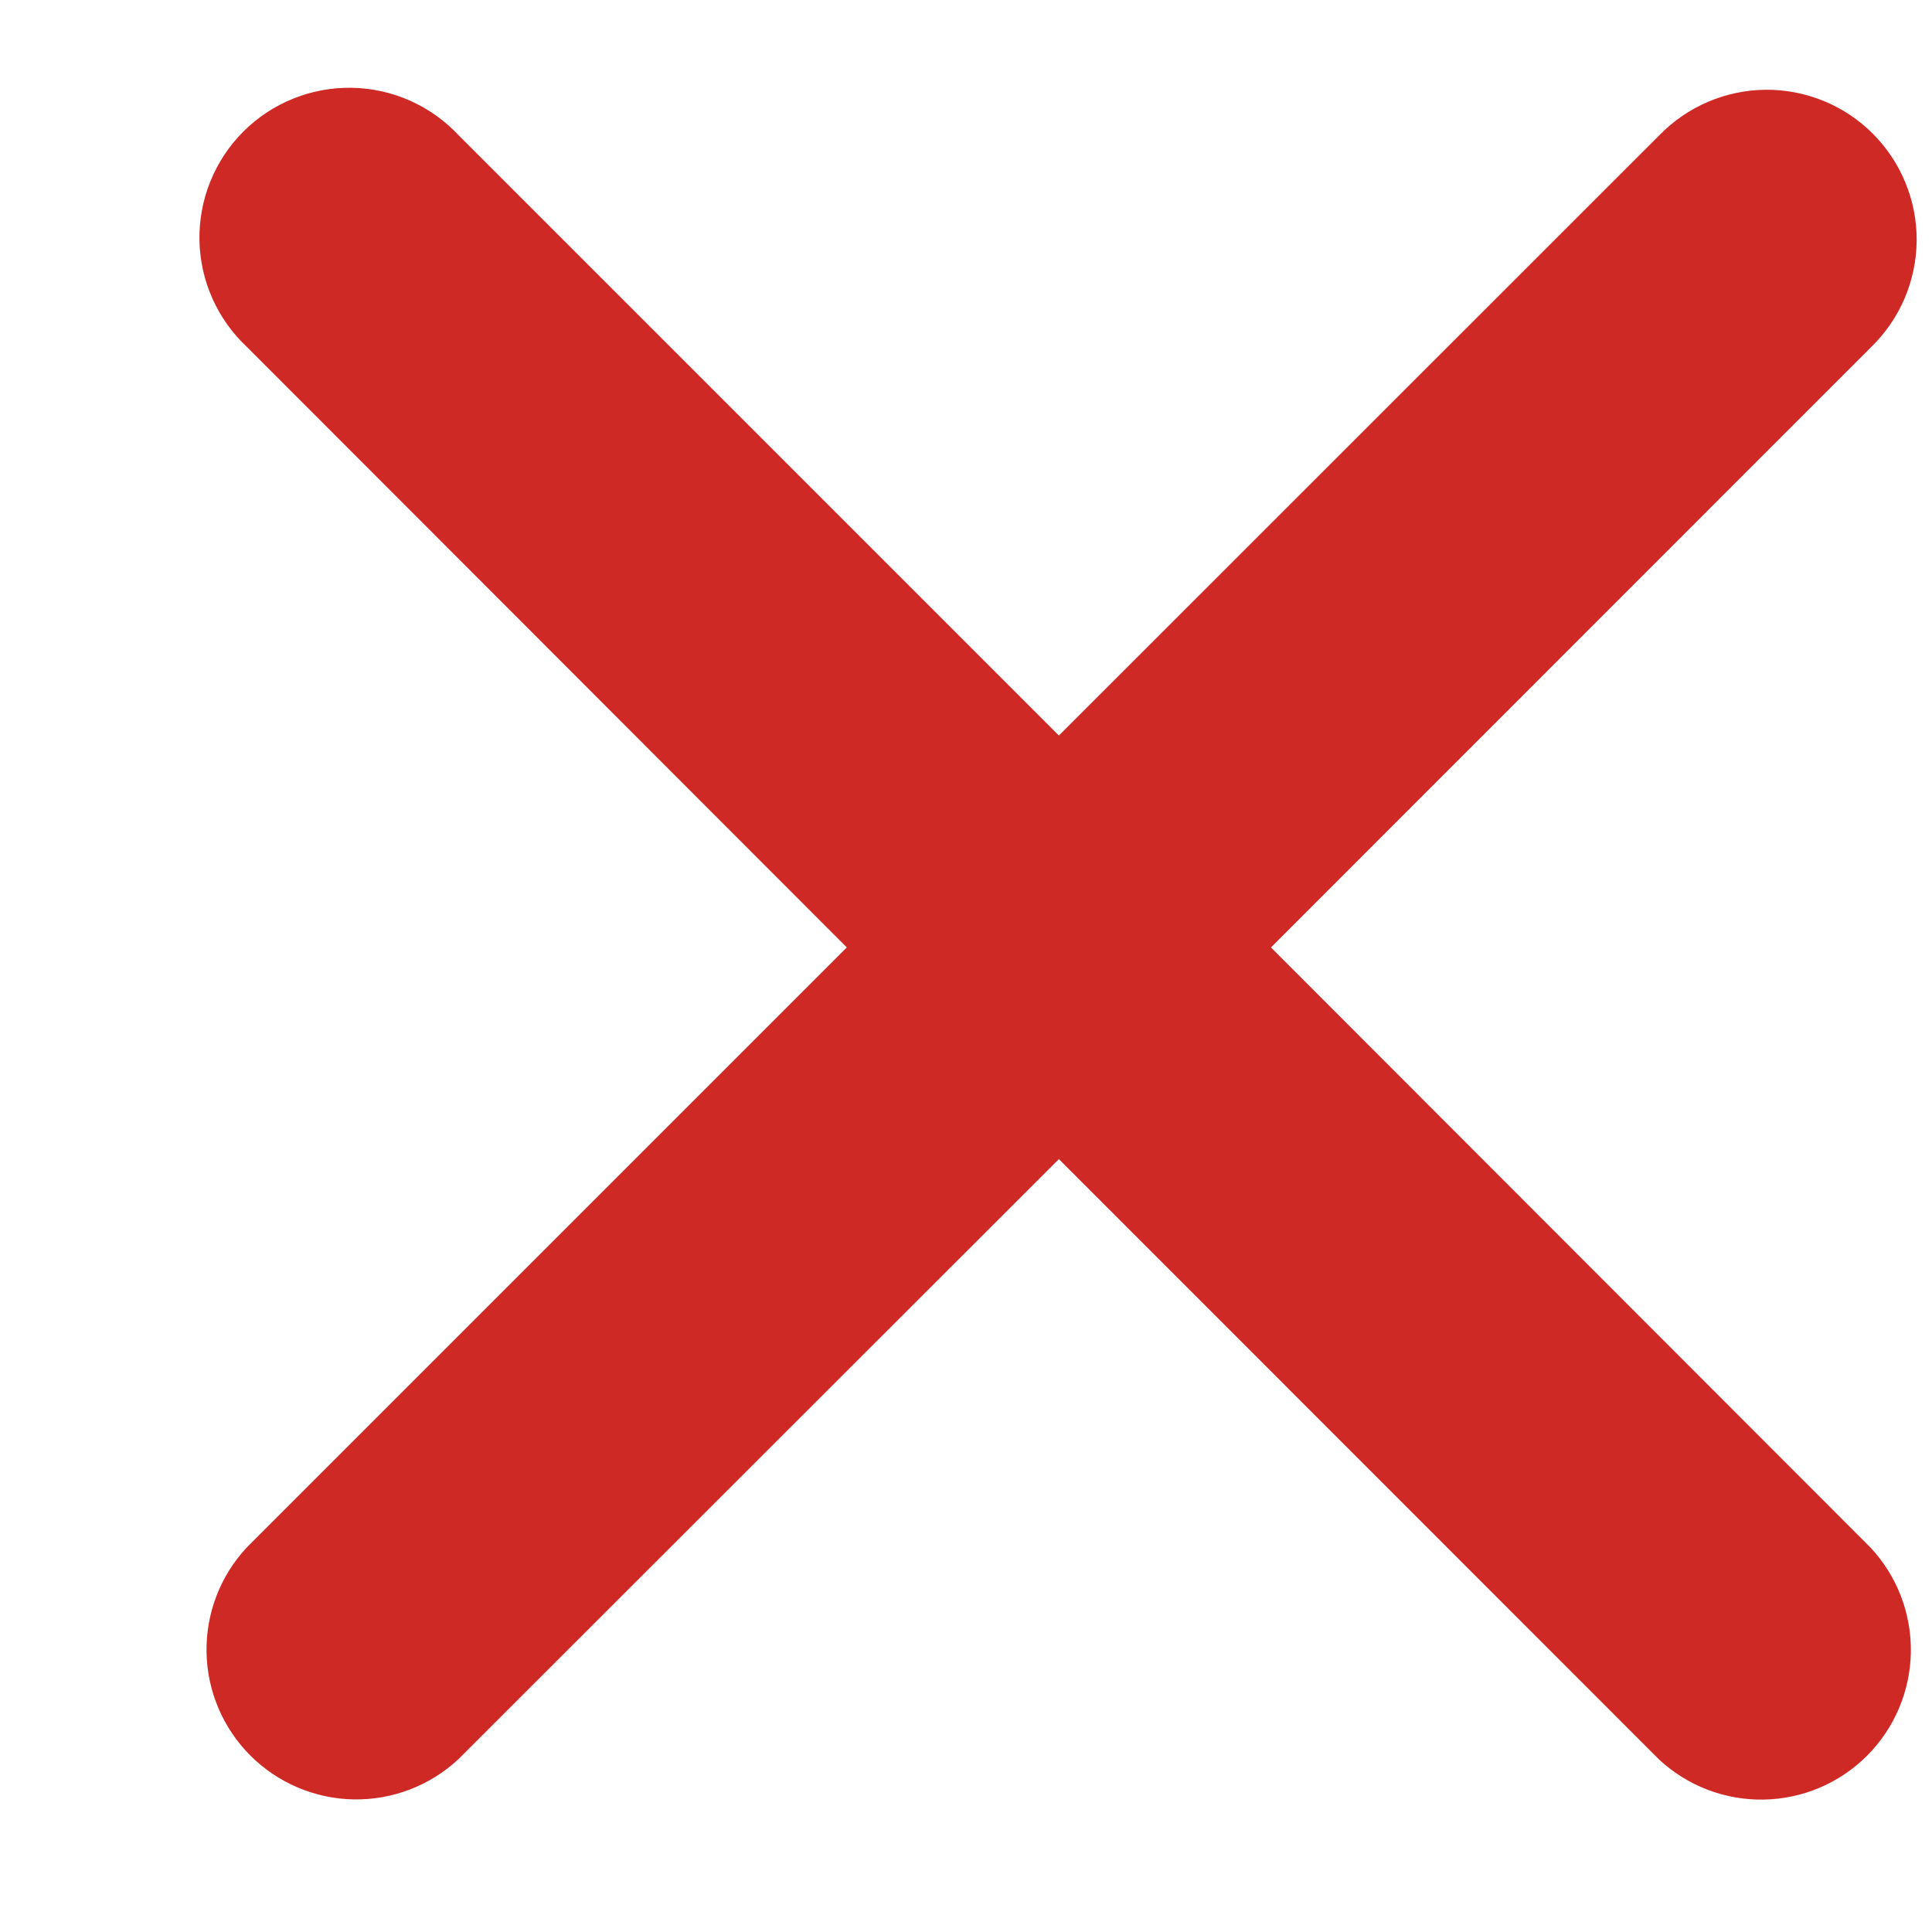
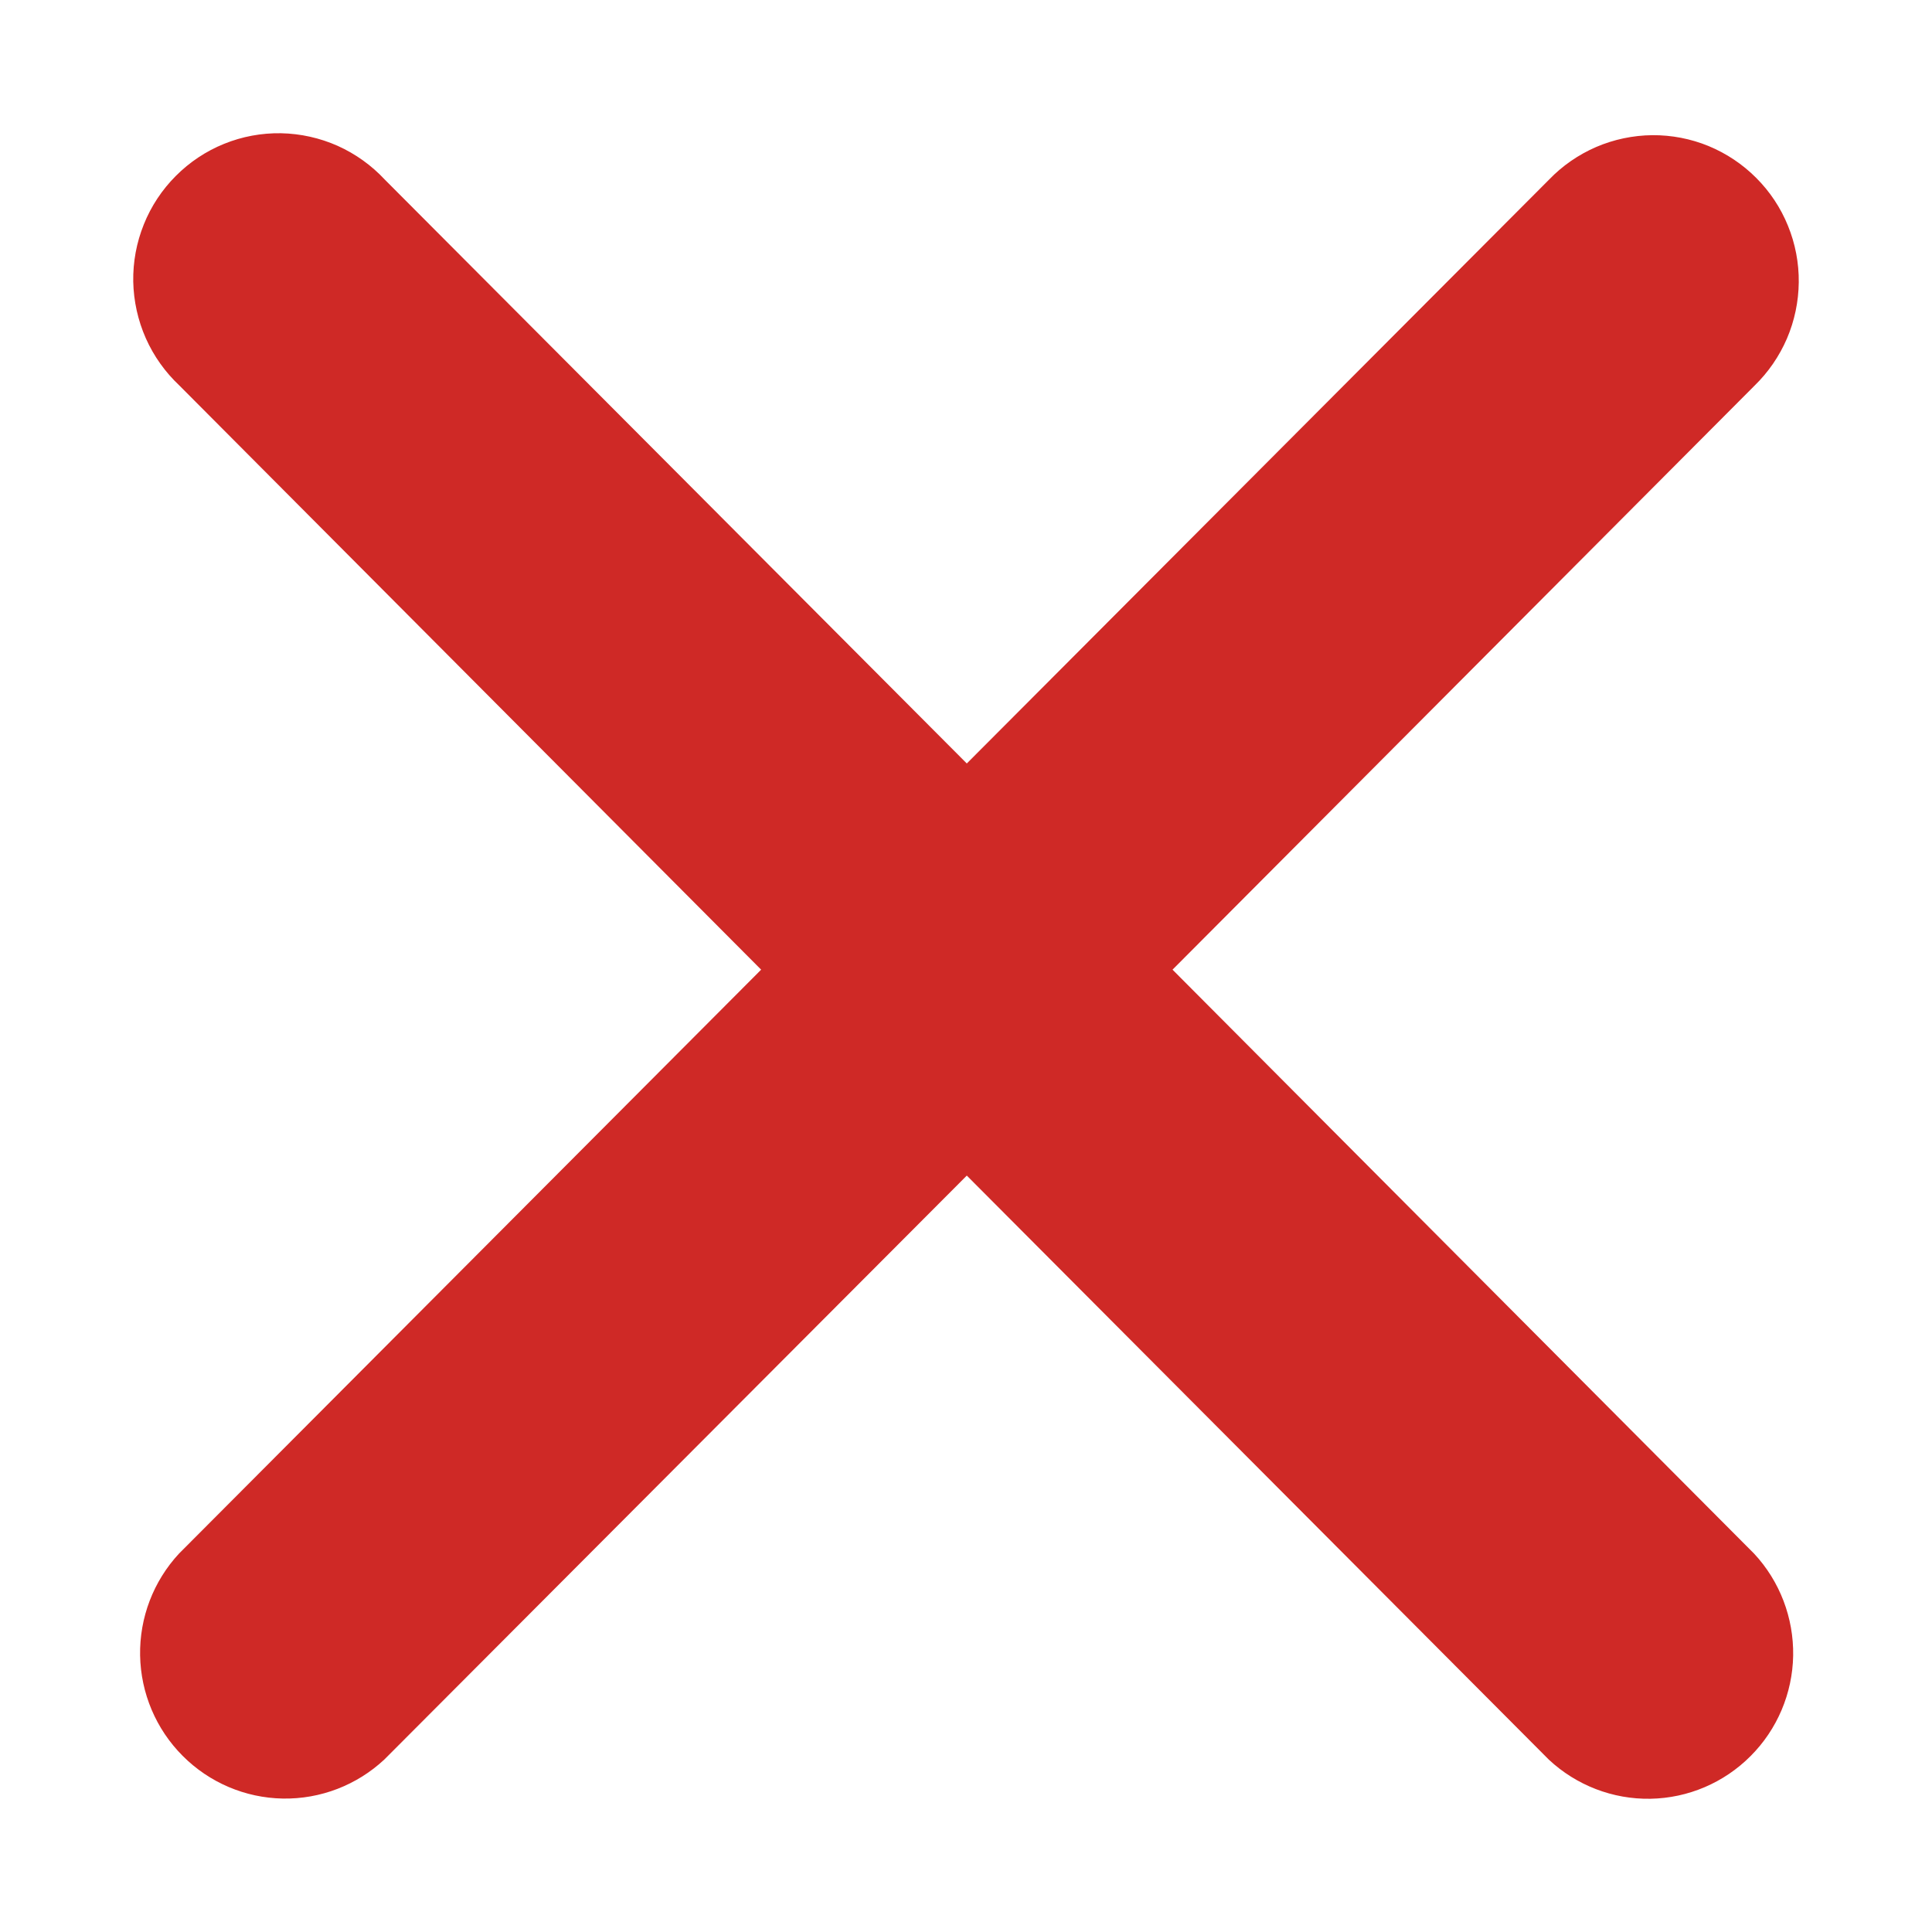
- <svg xmlns="http://www.w3.org/2000/svg" width="52" height="52" viewBox="0 0 52 52" fill="none">
-   <path d="M50.355 9.348C50.74 8.977 51.047 8.532 51.259 8.04C51.47 7.548 51.582 7.019 51.587 6.484C51.592 5.949 51.49 5.418 51.287 4.923C51.085 4.427 50.786 3.977 50.407 3.598C50.029 3.219 49.579 2.92 49.084 2.717C48.589 2.514 48.058 2.412 47.523 2.416C46.987 2.421 46.458 2.532 45.966 2.743C45.474 2.954 45.029 3.261 44.657 3.645L28.5 19.797L12.348 3.645C11.979 3.249 11.534 2.932 11.04 2.711C10.545 2.491 10.011 2.372 9.47 2.363C8.929 2.353 8.391 2.453 7.889 2.656C7.387 2.858 6.931 3.16 6.548 3.543C6.166 3.926 5.864 4.382 5.661 4.884C5.458 5.386 5.359 5.923 5.368 6.465C5.378 7.006 5.496 7.54 5.717 8.034C5.937 8.529 6.255 8.974 6.651 9.343L22.792 25.5L6.64 41.652C5.928 42.416 5.54 43.427 5.559 44.471C5.577 45.516 6 46.512 6.739 47.251C7.477 47.989 8.474 48.412 9.518 48.431C10.562 48.449 11.573 48.062 12.338 47.349L28.5 31.198L44.652 47.355C45.416 48.067 46.427 48.455 47.471 48.436C48.516 48.418 49.512 47.995 50.251 47.256C50.989 46.517 51.412 45.521 51.431 44.477C51.449 43.432 51.062 42.422 50.349 41.657L34.208 25.5L50.355 9.348Z" fill="#CF2926" />
+ <svg xmlns="http://www.w3.org/2000/svg" width="29" height="29" viewBox="0 0 29 29" fill="none">
+   <path d="M26.334 5.791C26.542 5.589 26.708 5.348 26.823 5.081C26.937 4.814 26.997 4.527 27 4.237C27.003 3.946 26.948 3.658 26.838 3.389C26.729 3.12 26.567 2.876 26.362 2.671C26.157 2.465 25.914 2.303 25.646 2.192C25.378 2.082 25.091 2.027 24.802 2.029C24.512 2.032 24.226 2.092 23.96 2.206C23.694 2.321 23.453 2.487 23.252 2.696L14.512 11.46L5.776 2.696C5.576 2.481 5.335 2.309 5.068 2.189C4.8 2.07 4.512 2.006 4.219 2C3.926 1.995 3.635 2.049 3.364 2.159C3.092 2.269 2.846 2.433 2.639 2.641C2.432 2.848 2.268 3.096 2.159 3.368C2.049 3.641 1.995 3.932 2 4.226C2.006 4.52 2.07 4.809 2.189 5.078C2.308 5.346 2.48 5.587 2.694 5.788L11.425 14.555L2.688 23.319C2.303 23.733 2.093 24.282 2.103 24.848C2.113 25.415 2.342 25.956 2.742 26.356C3.141 26.757 3.68 26.987 4.245 26.997C4.81 27.007 5.357 26.796 5.77 26.41L14.512 17.646L23.249 26.413C23.662 26.799 24.209 27.01 24.774 27C25.339 26.99 25.878 26.76 26.277 26.359C26.677 25.959 26.906 25.418 26.916 24.851C26.925 24.285 26.716 23.736 26.331 23.322L17.6 14.555L26.334 5.791Z" fill="#CF2926" />
</svg>
